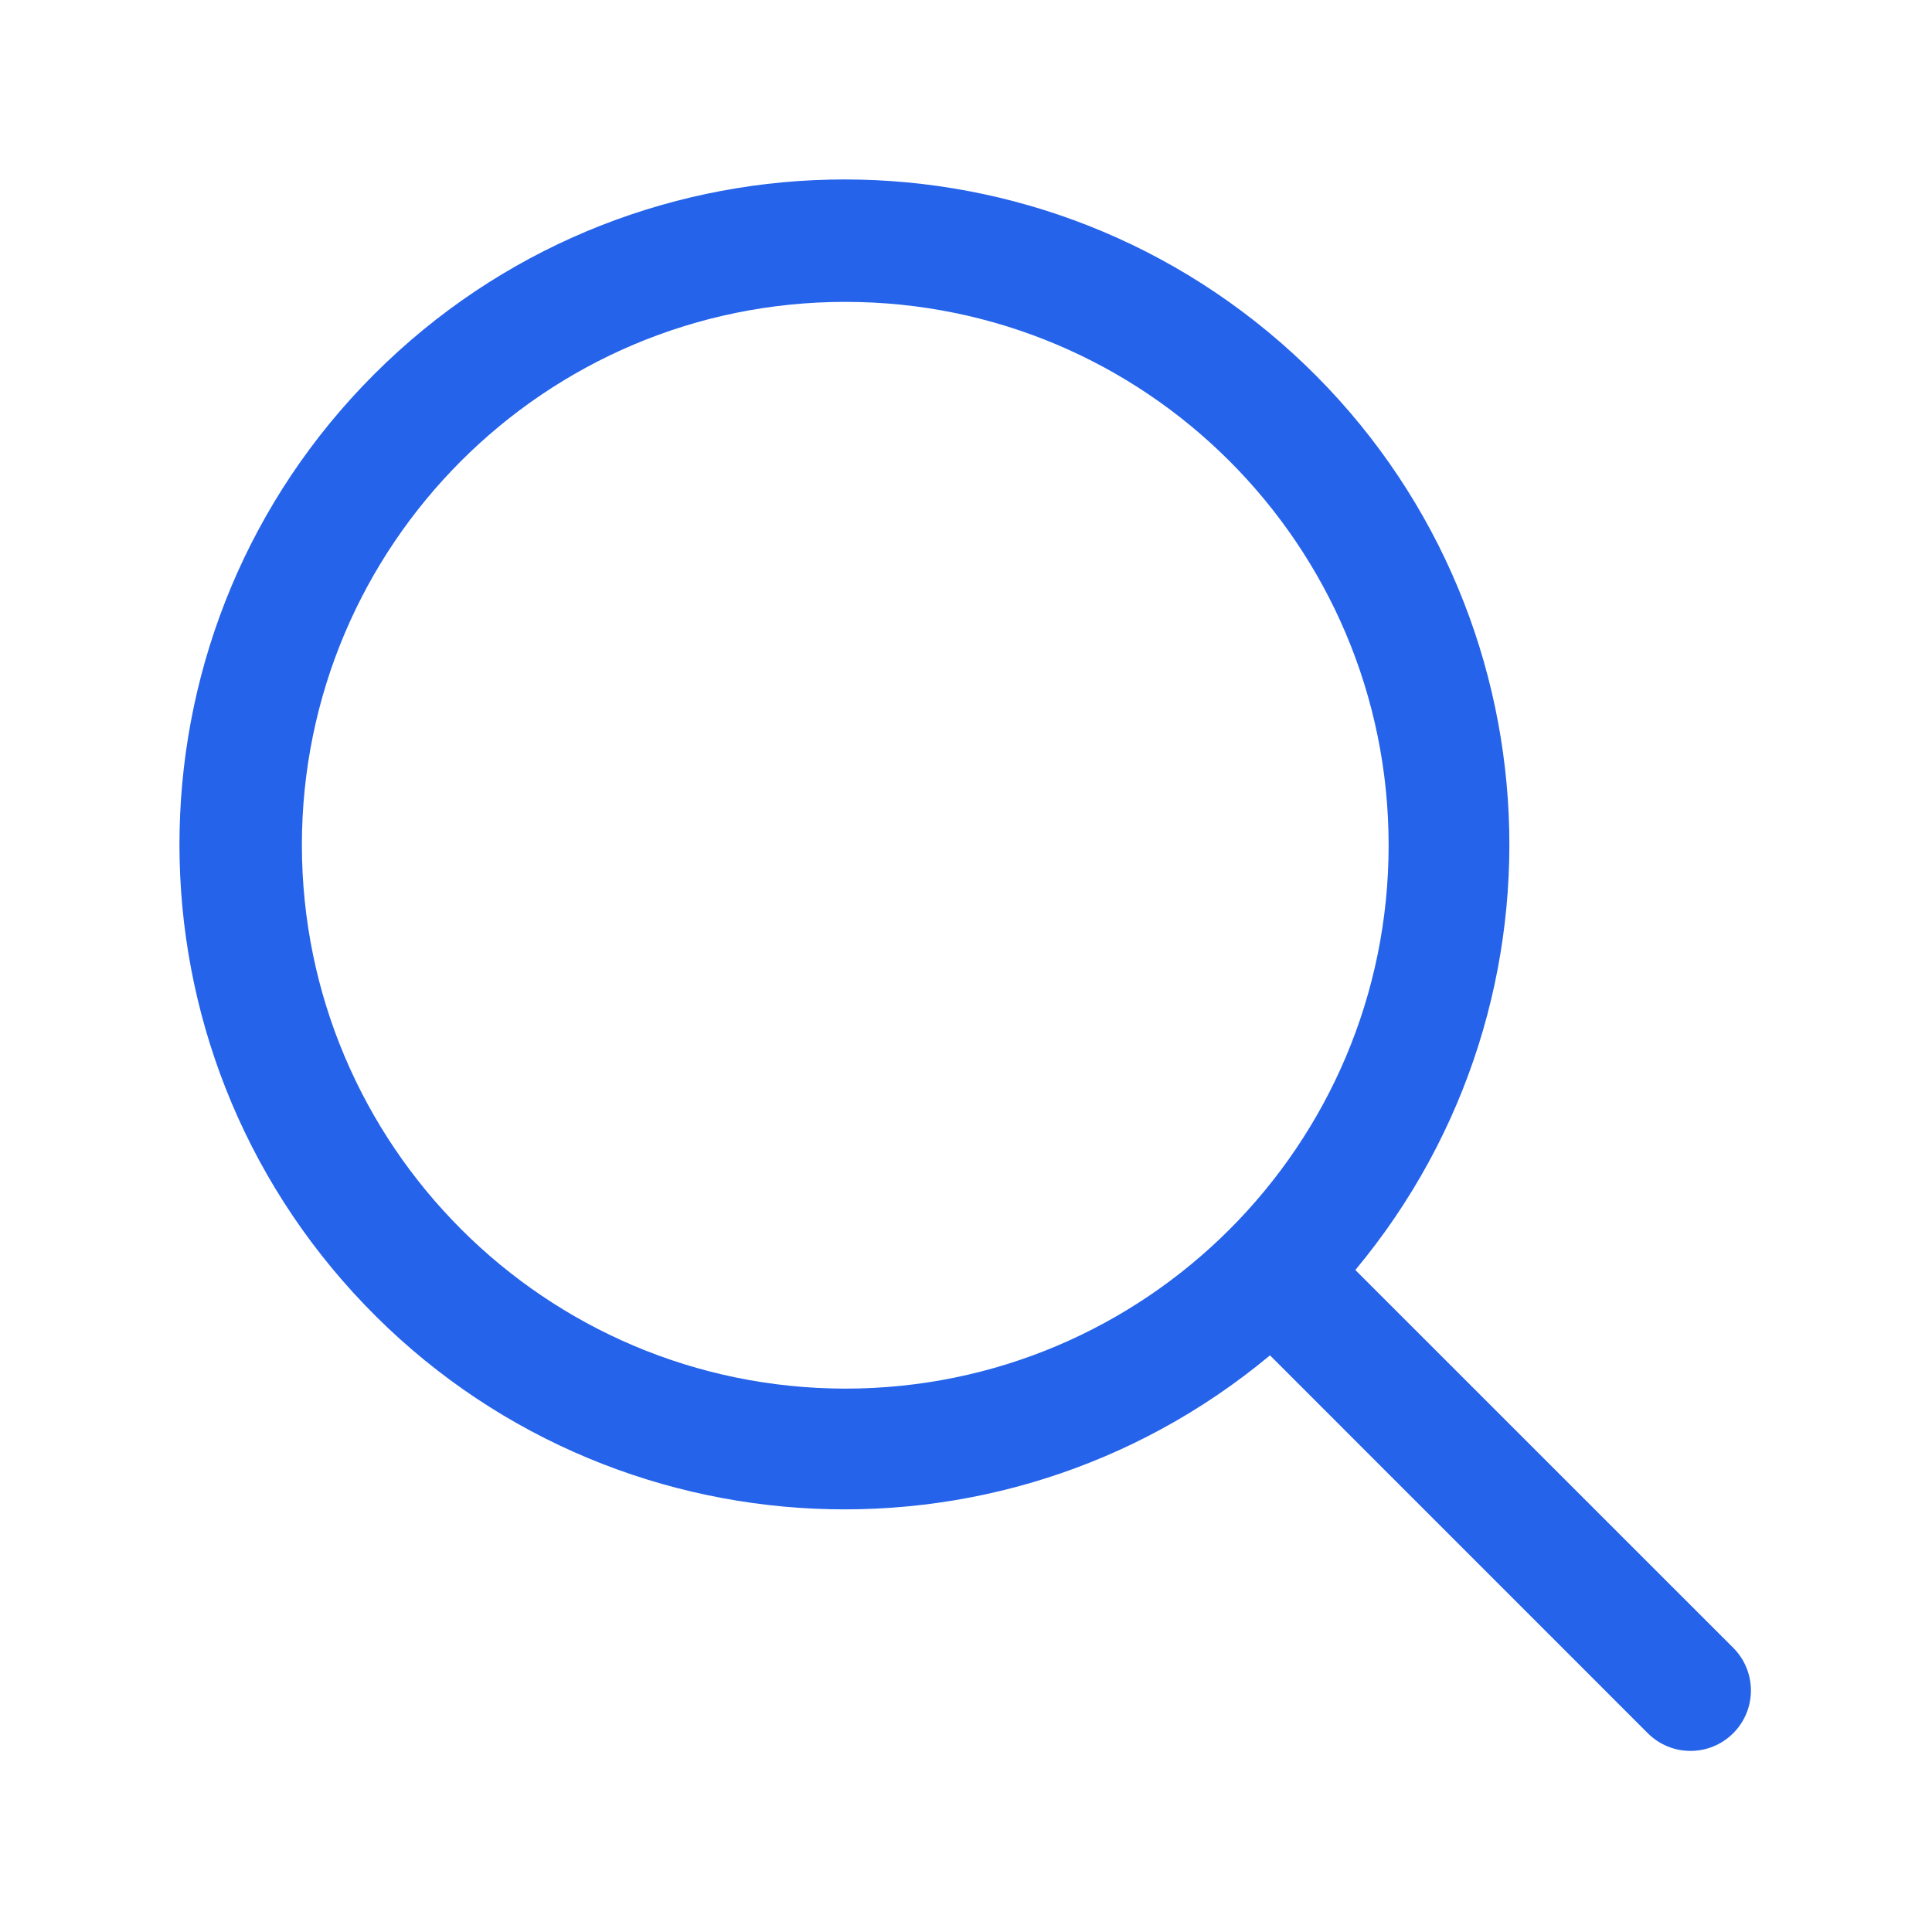
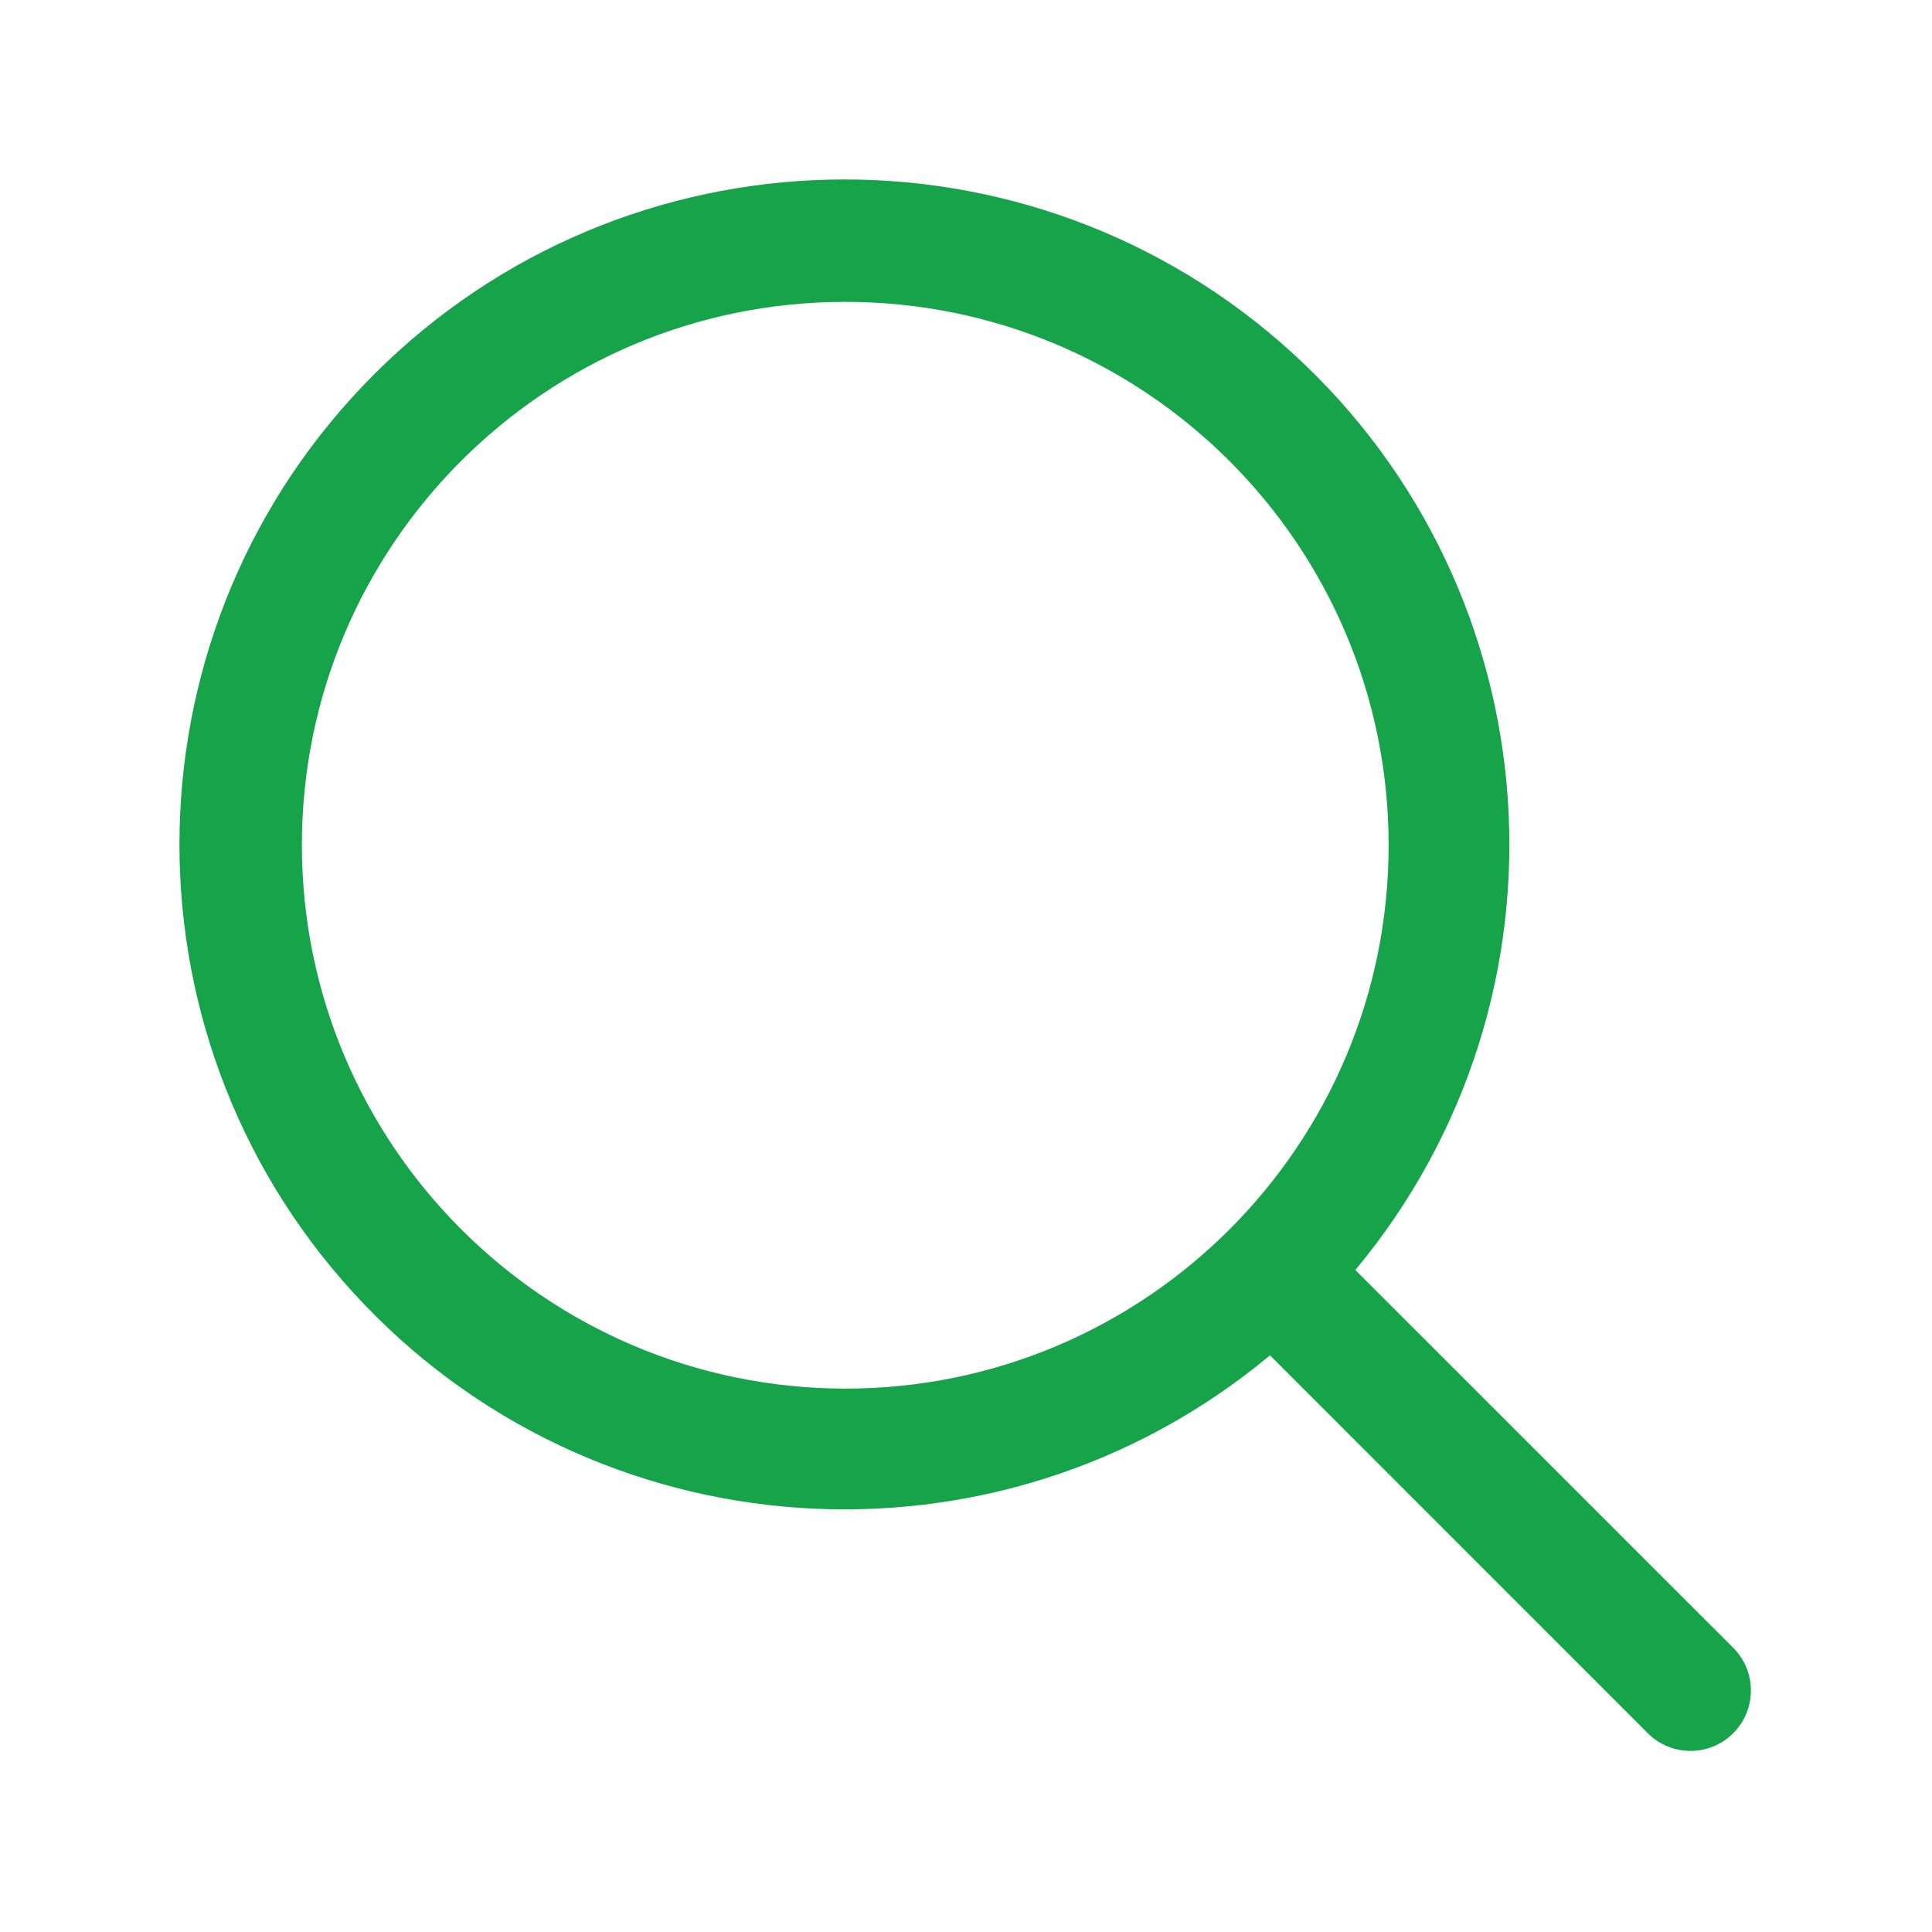
- <svg xmlns="http://www.w3.org/2000/svg" viewBox="0 0 256 256" fill="#2563eb">
+ <svg xmlns="http://www.w3.org/2000/svg" viewBox="0 0 256 256" fill="#16a34a">
  <path d="M229.66,218.34l-50.07-50.06a88.11,88.11,0,1,0-11.31,11.31l50.06,50.07a8,8,0,0,0,11.32-11.32ZM40,112a72,72,0,1,1,72,72A72.08,72.08,0,0,1,40,112Z" />
</svg>
